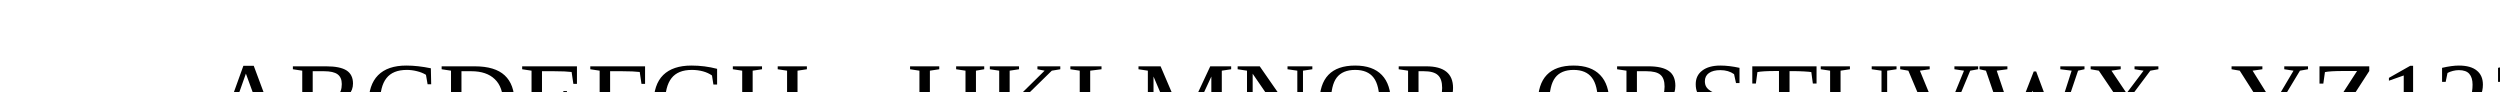
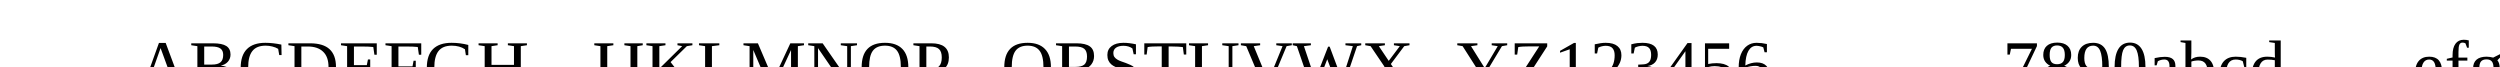
<svg xmlns="http://www.w3.org/2000/svg" class="reftest-wait">
  <style type="text/css">
    :root { font-size: 16px; }  /* see comment below - sets 1em == 16px */
  </style>
  <text transform="translate(20, 20)" x="10px 0.5cm 0.25in 0.5in 16px 0cm 0%">ABCDEFGH

    
    <animate attributeName="x" calcMode="linear" begin="0s" dur="15s" to="40 20mm 6pc 144pt 4em 9% 3ex" fill="freeze" />
    <animate attributeName="dy" calcMode="linear" begin="0s" dur="15s" from="10px 0.5cm 0.25in 0.25in 16px 0cm 0%" to="40 20mm 6pc 72pt 4em 9% 3ex 3" fill="freeze" />
  </text>
  <text transform="translate(120, 20)" x="10px 0.5cm 0.25in 0.5in 16px 0cm 0%">IJKLMNOP

    
    <animate attributeName="x" calcMode="linear" begin="0s" dur="15s" by="30 15mm 4.5pc 108pt 3em 9% 3ex" fill="freeze" />
    <animate attributeName="dy" calcMode="linear" begin="0s" dur="15s" by="60 30mm 9pc 108pt 6em 9% 3ex" fill="freeze" />
  </text>
  <text transform="translate(220, 20)">QRSTUVWX

    
    <animate attributeName="x" calcMode="paced" begin="0s" dur="15s" values="10px 0.5cm 0.25in 0.5in 16px 0cm 0%;                      30 15mm 4.5pc 108pt 3em 6% 2ex;                      40 20mm 6pc 144pt 4em 9% 3ex" fill="freeze" />
    <animate attributeName="dy" calcMode="paced" begin="0s" dur="15s" values="10px 0.5cm 0.25in 0.25in 16px 0cm 0%;                      30 15mm 4.5pc 54pt 3em 6% 2ex 2;                      40 20mm 6pc 72pt 4em 9% 3ex 3" fill="freeze" />
  </text>
  <text transform="translate(320, 20)">YZ123456

    
    <animate attributeName="x" calcMode="discrete" begin="0s" dur="10s" from="10px 0.5cm 0.25in 0.5in 16px 0cm 0%" to="20 10mm 3pc 72pt 2em 3% 1ex" fill="freeze" />
    <animate attributeName="dy" calcMode="discrete" begin="0s" dur="10.1s" from="20 10mm 3pc 36pt 2em 3% 1ex" to="40px 2cm 1in 1in 16px 0cm 0% 3" fill="freeze" />
  </text>
+   <text transform="translate(420, 20)" x="20 10mm 3pc 72pt 2em 3% 1ex">7890abcd
+ 
+     
+     <animate attributeName="x" calcMode="discrete" begin="0s" dur="15s" by="30 15mm 4.5pc 108pt 3em 9% 3ex" fill="freeze" />
+     <animate attributeName="dy" calcMode="discrete" begin="0s" dur="15s" by="20 10mm 3pc 36pt 2em 3% 1ex" fill="freeze" />
+   </text>
+   <text transform="translate(520, 20)" x="10px 0.5cm 0.25in 0.5in 16px 0cm 0%">efghijkl
+ 
+     
+     <animate attributeName="x" calcMode="discrete" begin="0s" dur="8s" by="10 5mm 1.5pc 36pt 1em 3% 1ex" fill="freeze" />
+     <animate attributeName="dy" calcMode="discrete" begin="0s" dur="8s" by="20 10mm 3pc 36pt 2em 3% 1ex" fill="freeze" />
+   </text>
</svg>
